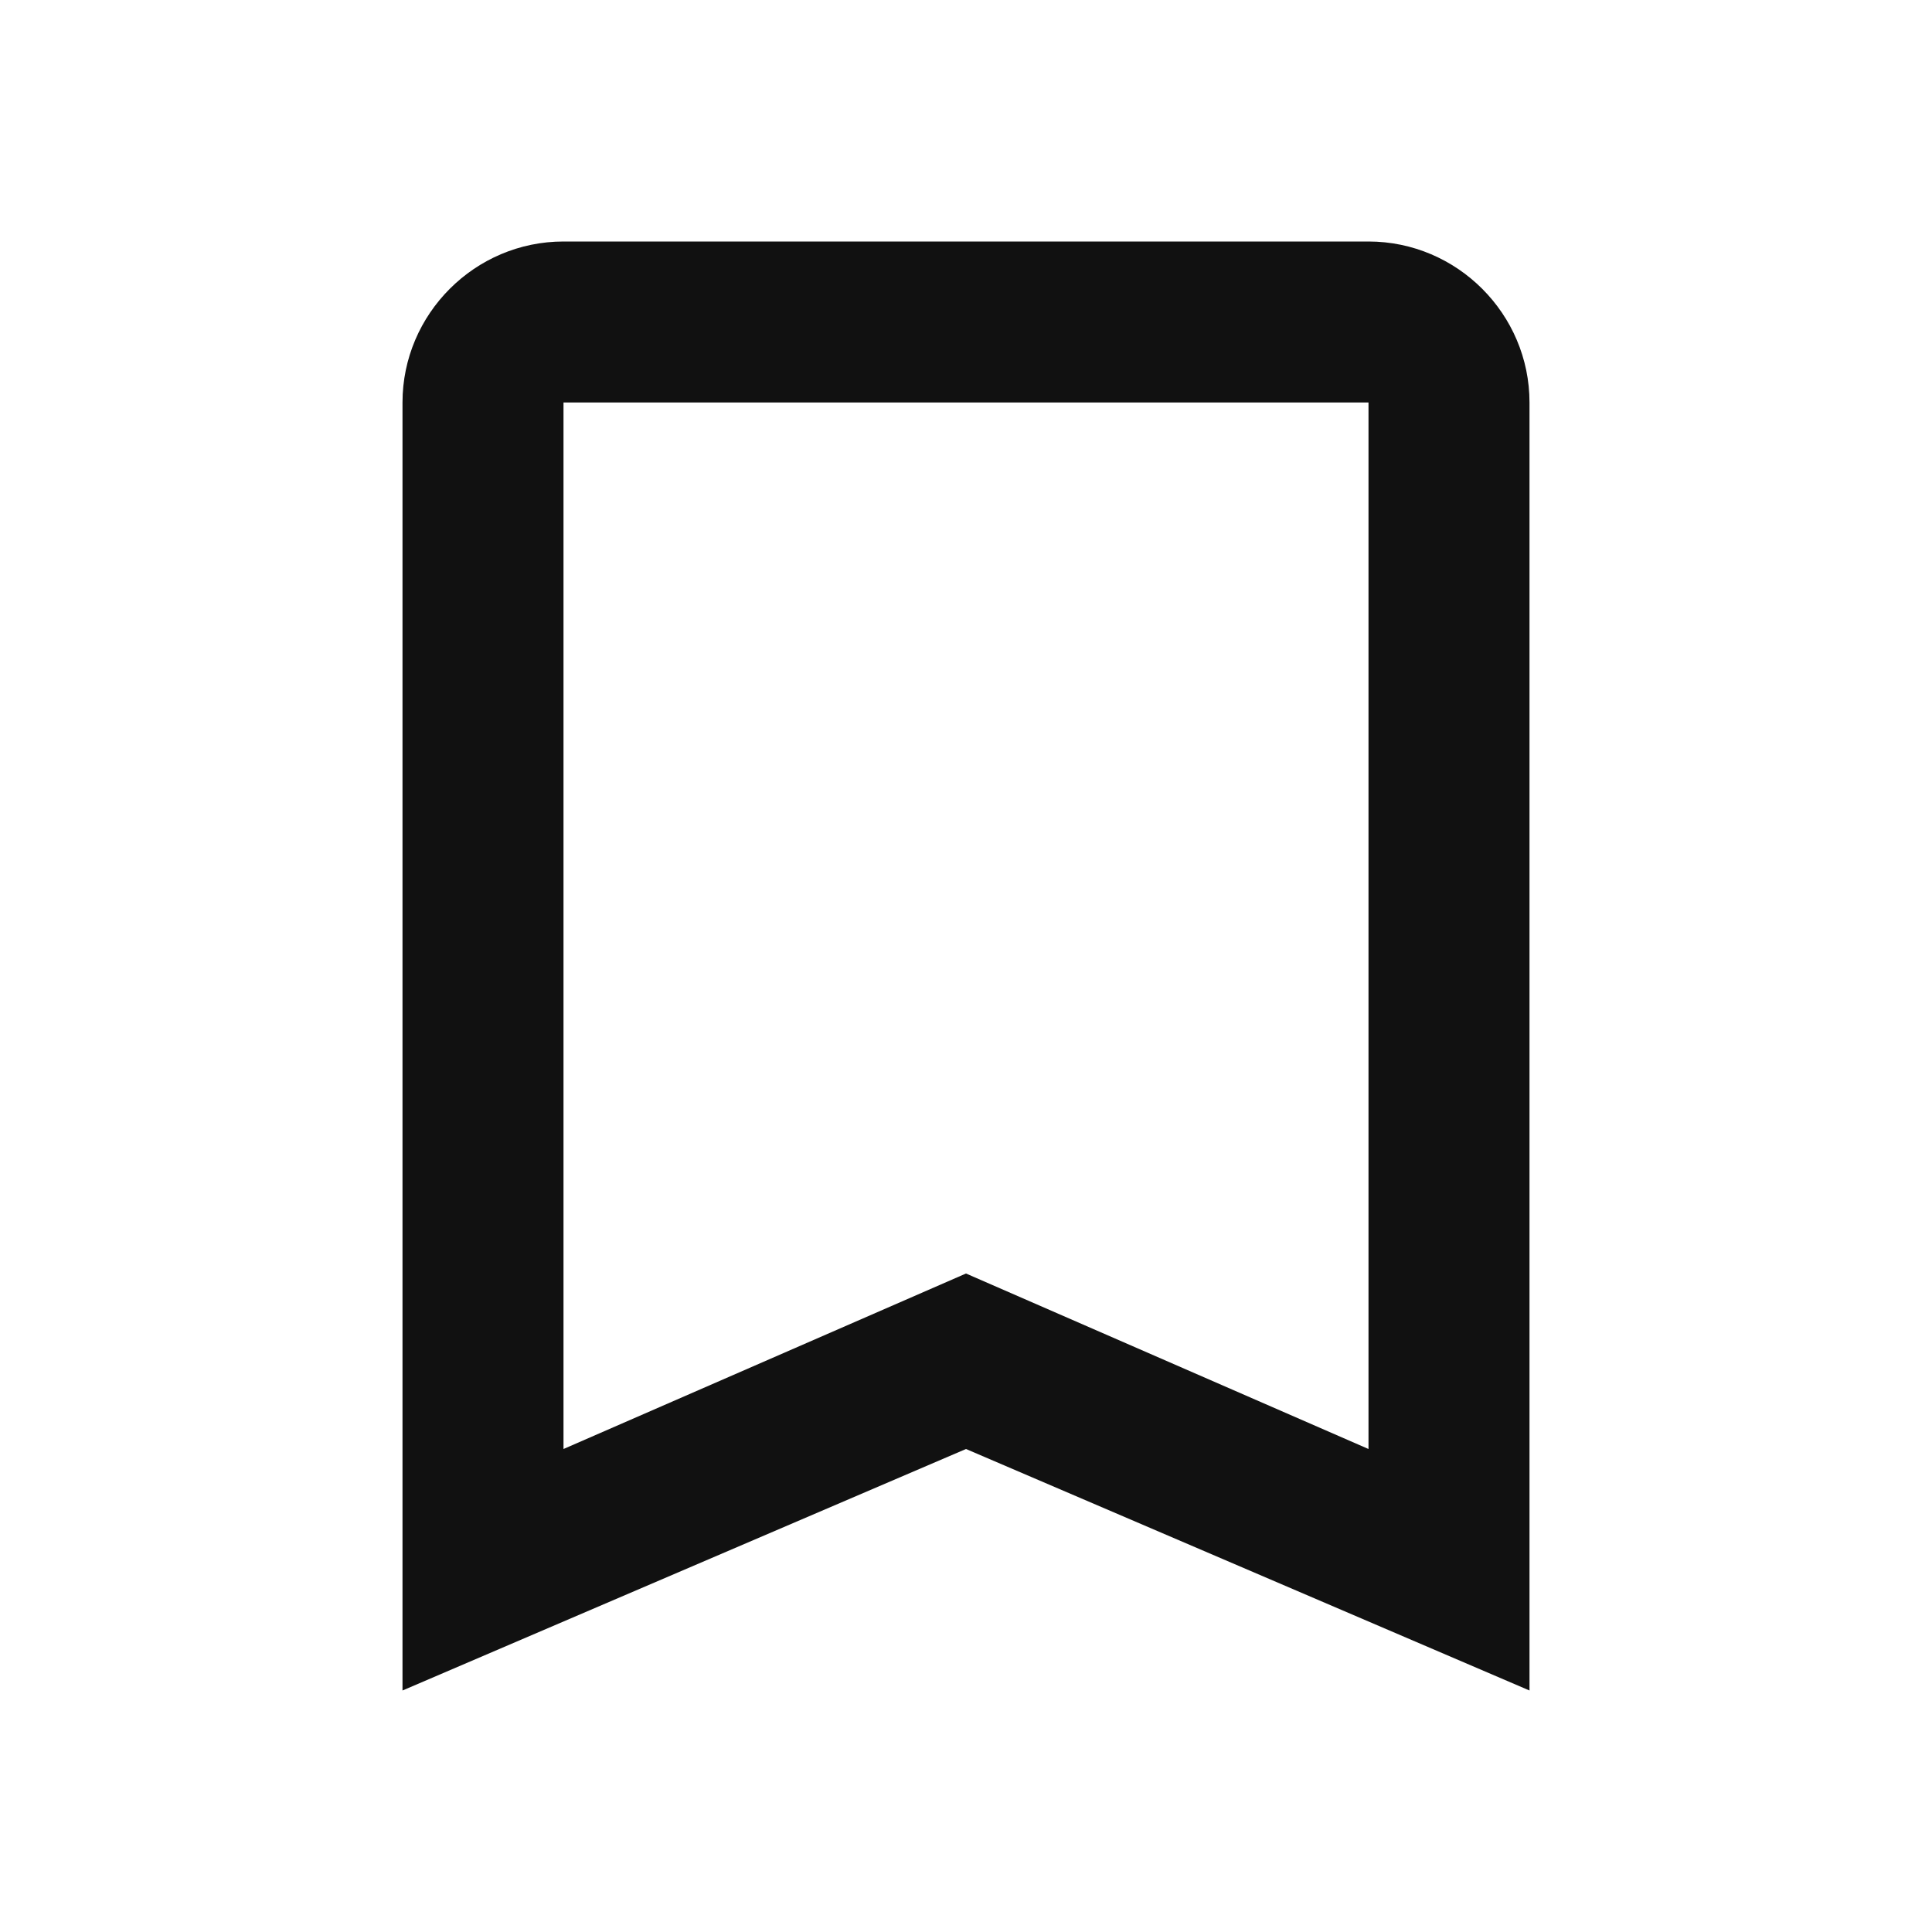
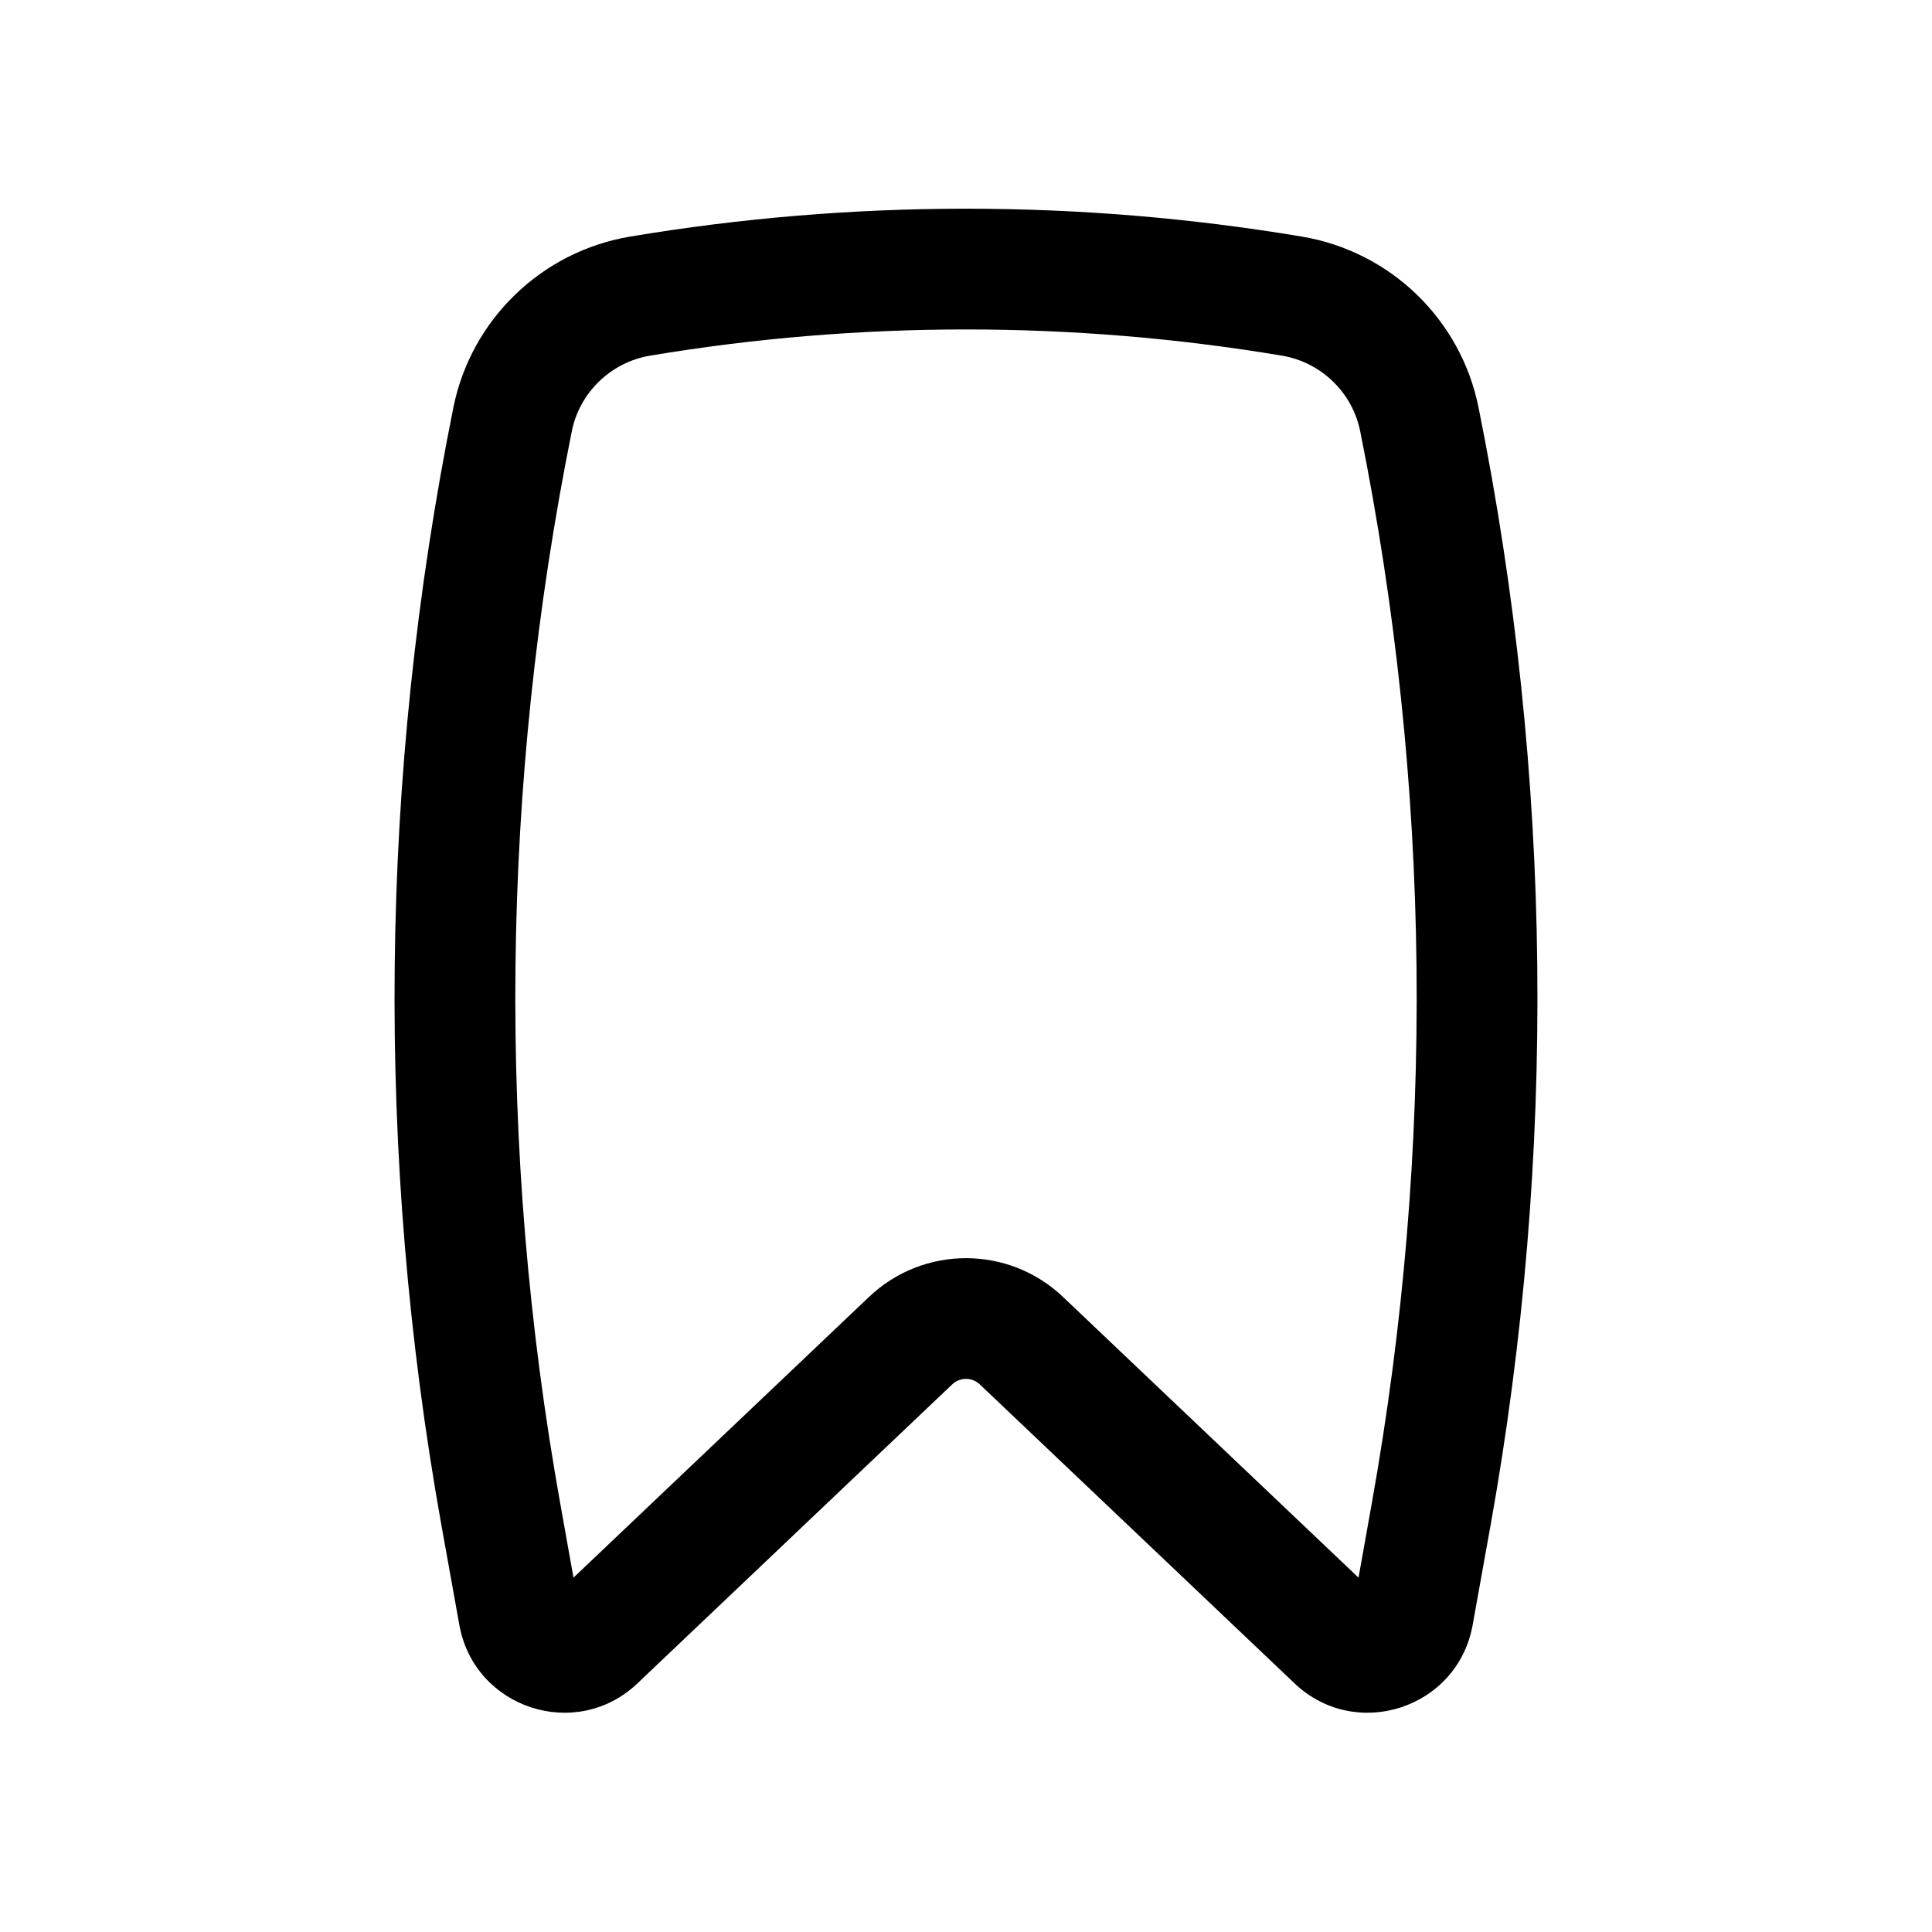
<svg xmlns="http://www.w3.org/2000/svg" width="24" height="24" viewBox="0 0 24 24" fill="none">
-   <path d="M17 3H7C5.9 3 5 3.9 5 5V21L12 18L19 21V5C19 3.9 18.1 3 17 3ZM17 18L12 15.82L7 18V5H17V18Z" fill="#111111" />
+   <path fill-rule="evenodd" clip-rule="evenodd" d="M15.924 4.418C13.331 3.984 10.669 3.984 8.076 4.418C7.588 4.5 7.2 4.875 7.103 5.358C6.218 9.752 6.17 14.274 6.961 18.685L7.124 19.598L10.795 16.111C11.47 15.469 12.53 15.469 13.205 16.111L16.876 19.598L17.039 18.685C17.83 14.274 17.782 9.752 16.897 5.358C16.8 4.875 16.412 4.5 15.924 4.418ZM7.828 2.939C10.585 2.477 13.415 2.477 16.172 2.939C17.271 3.123 18.147 3.967 18.367 5.062C19.29 9.641 19.34 14.352 18.516 18.95L18.294 20.185C18.108 21.222 16.844 21.637 16.081 20.911L12.172 17.198C12.076 17.106 11.924 17.106 11.828 17.198L7.919 20.911C7.156 21.637 5.892 21.222 5.706 20.185L5.484 18.95C4.66 14.352 4.71 9.641 5.632 5.062C5.853 3.967 6.729 3.123 7.828 2.939Z" fill="black" />
</svg>
